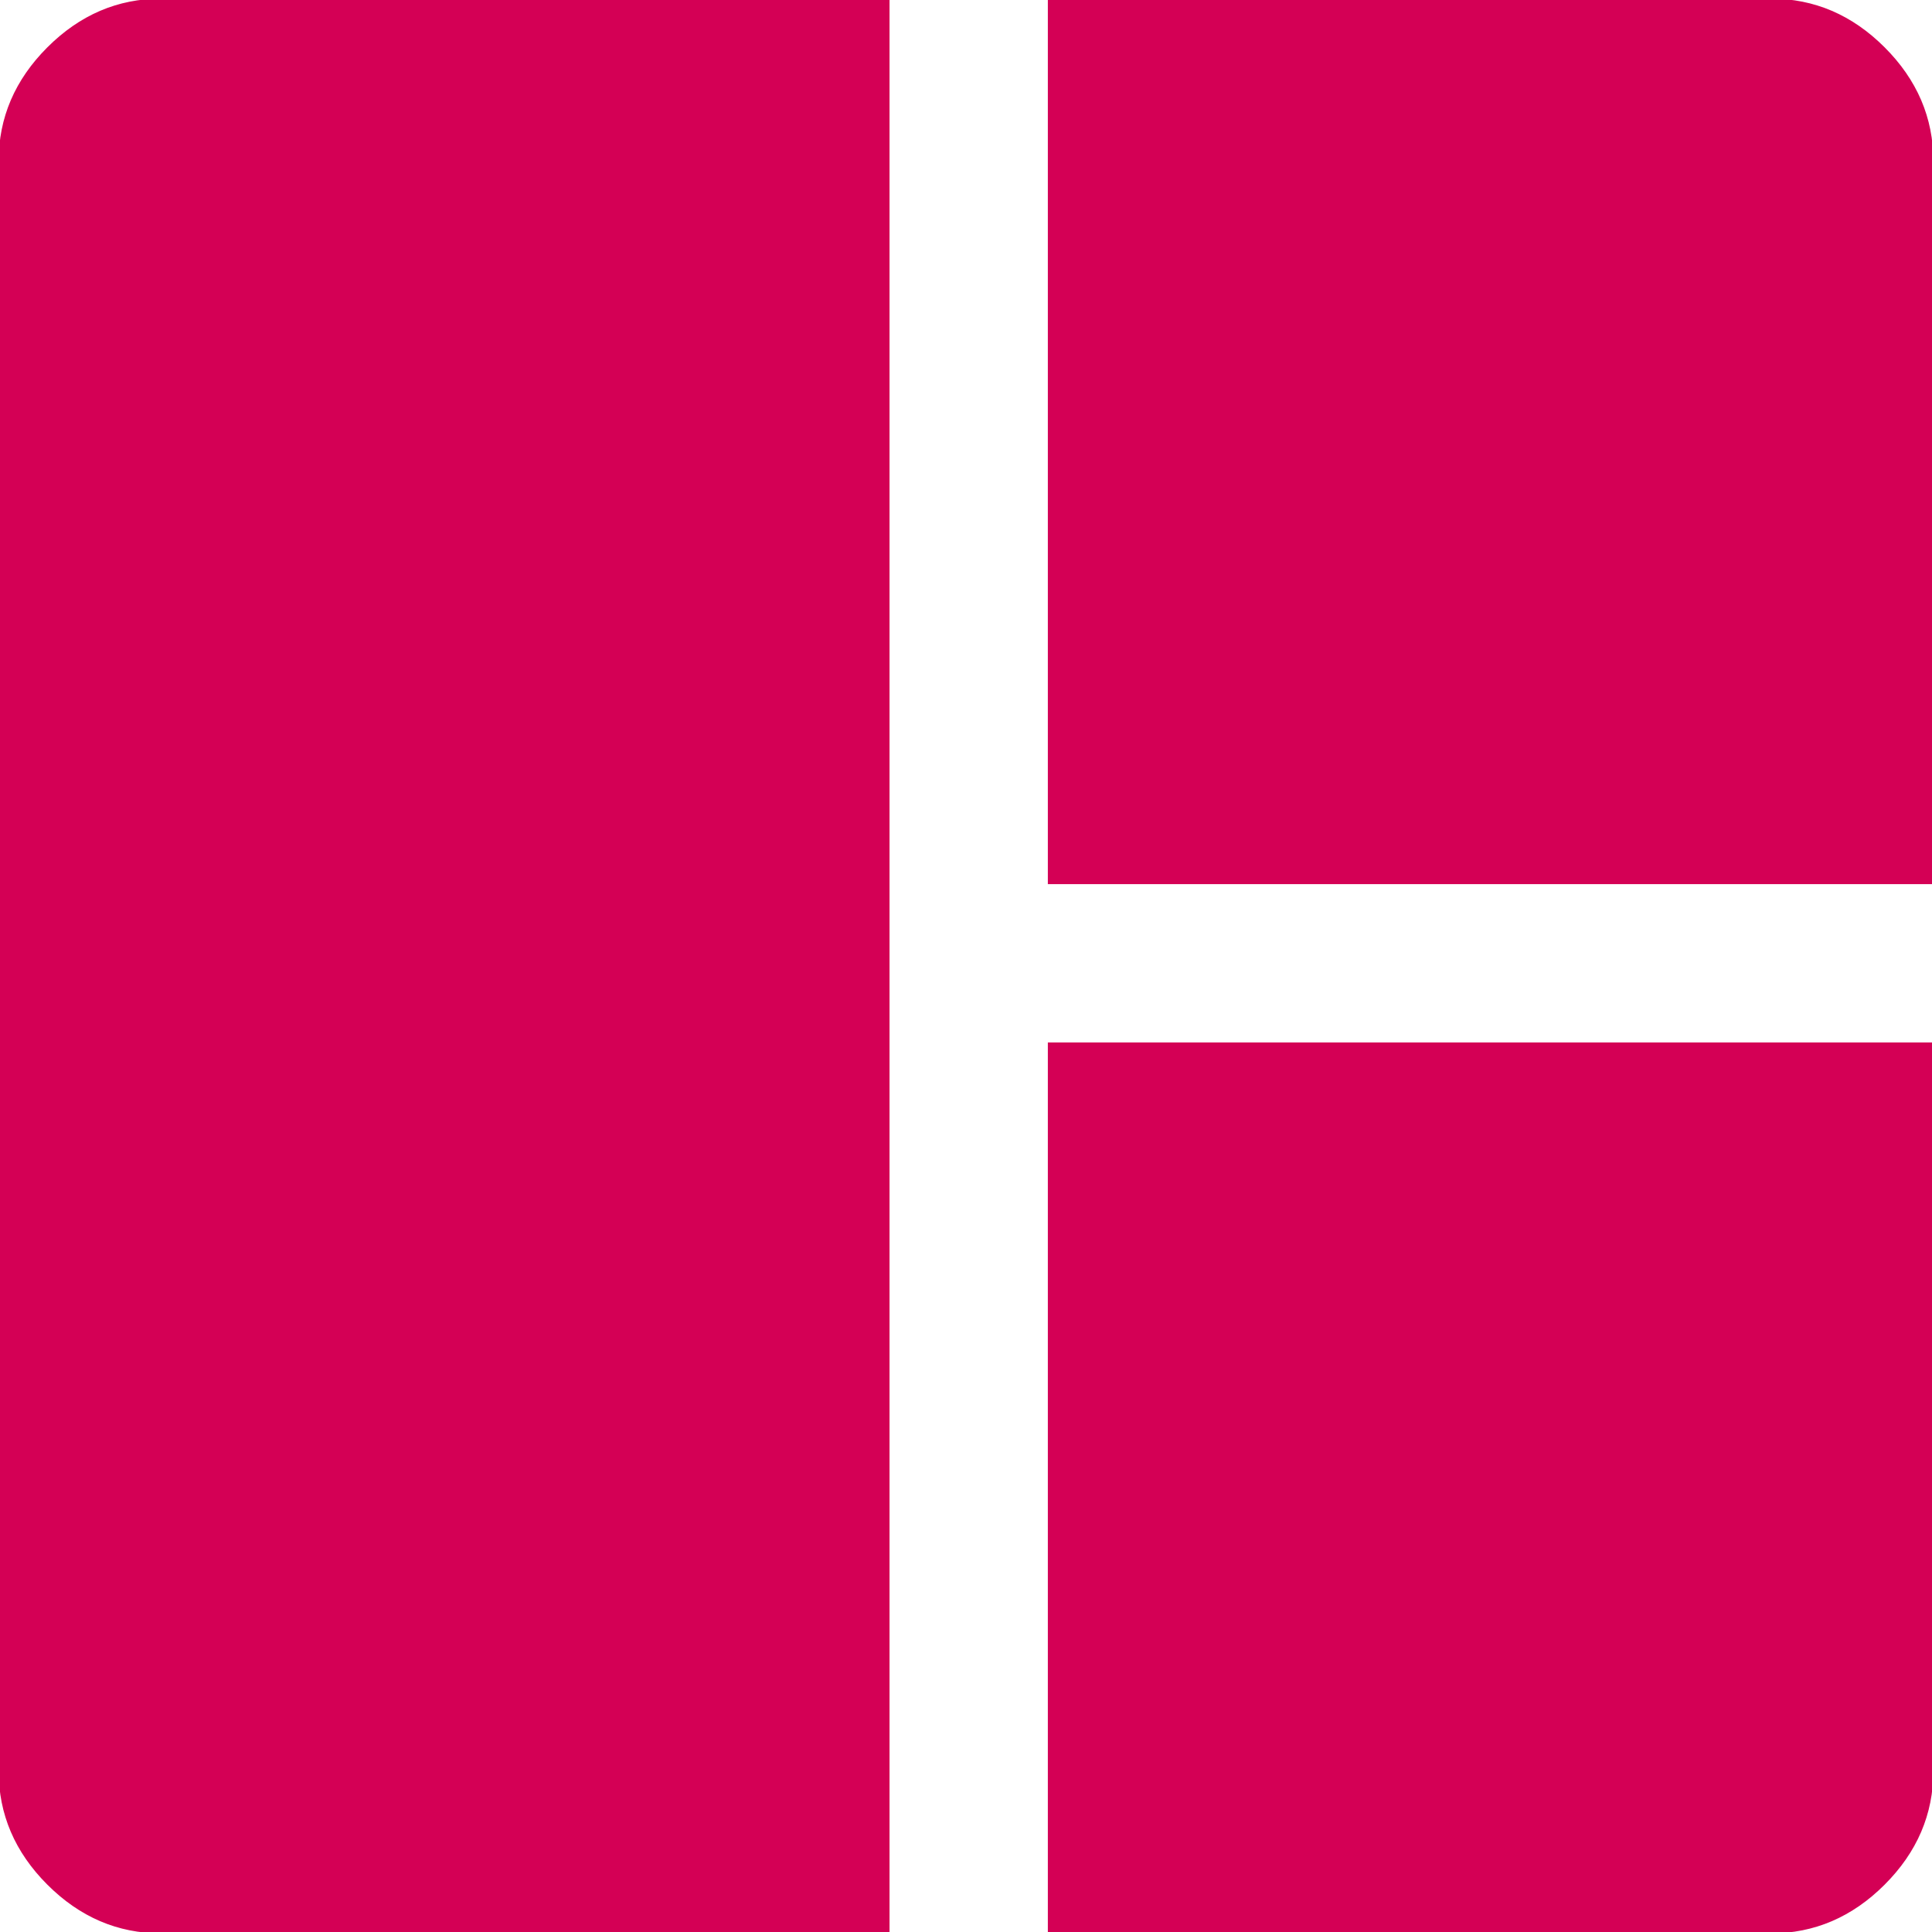
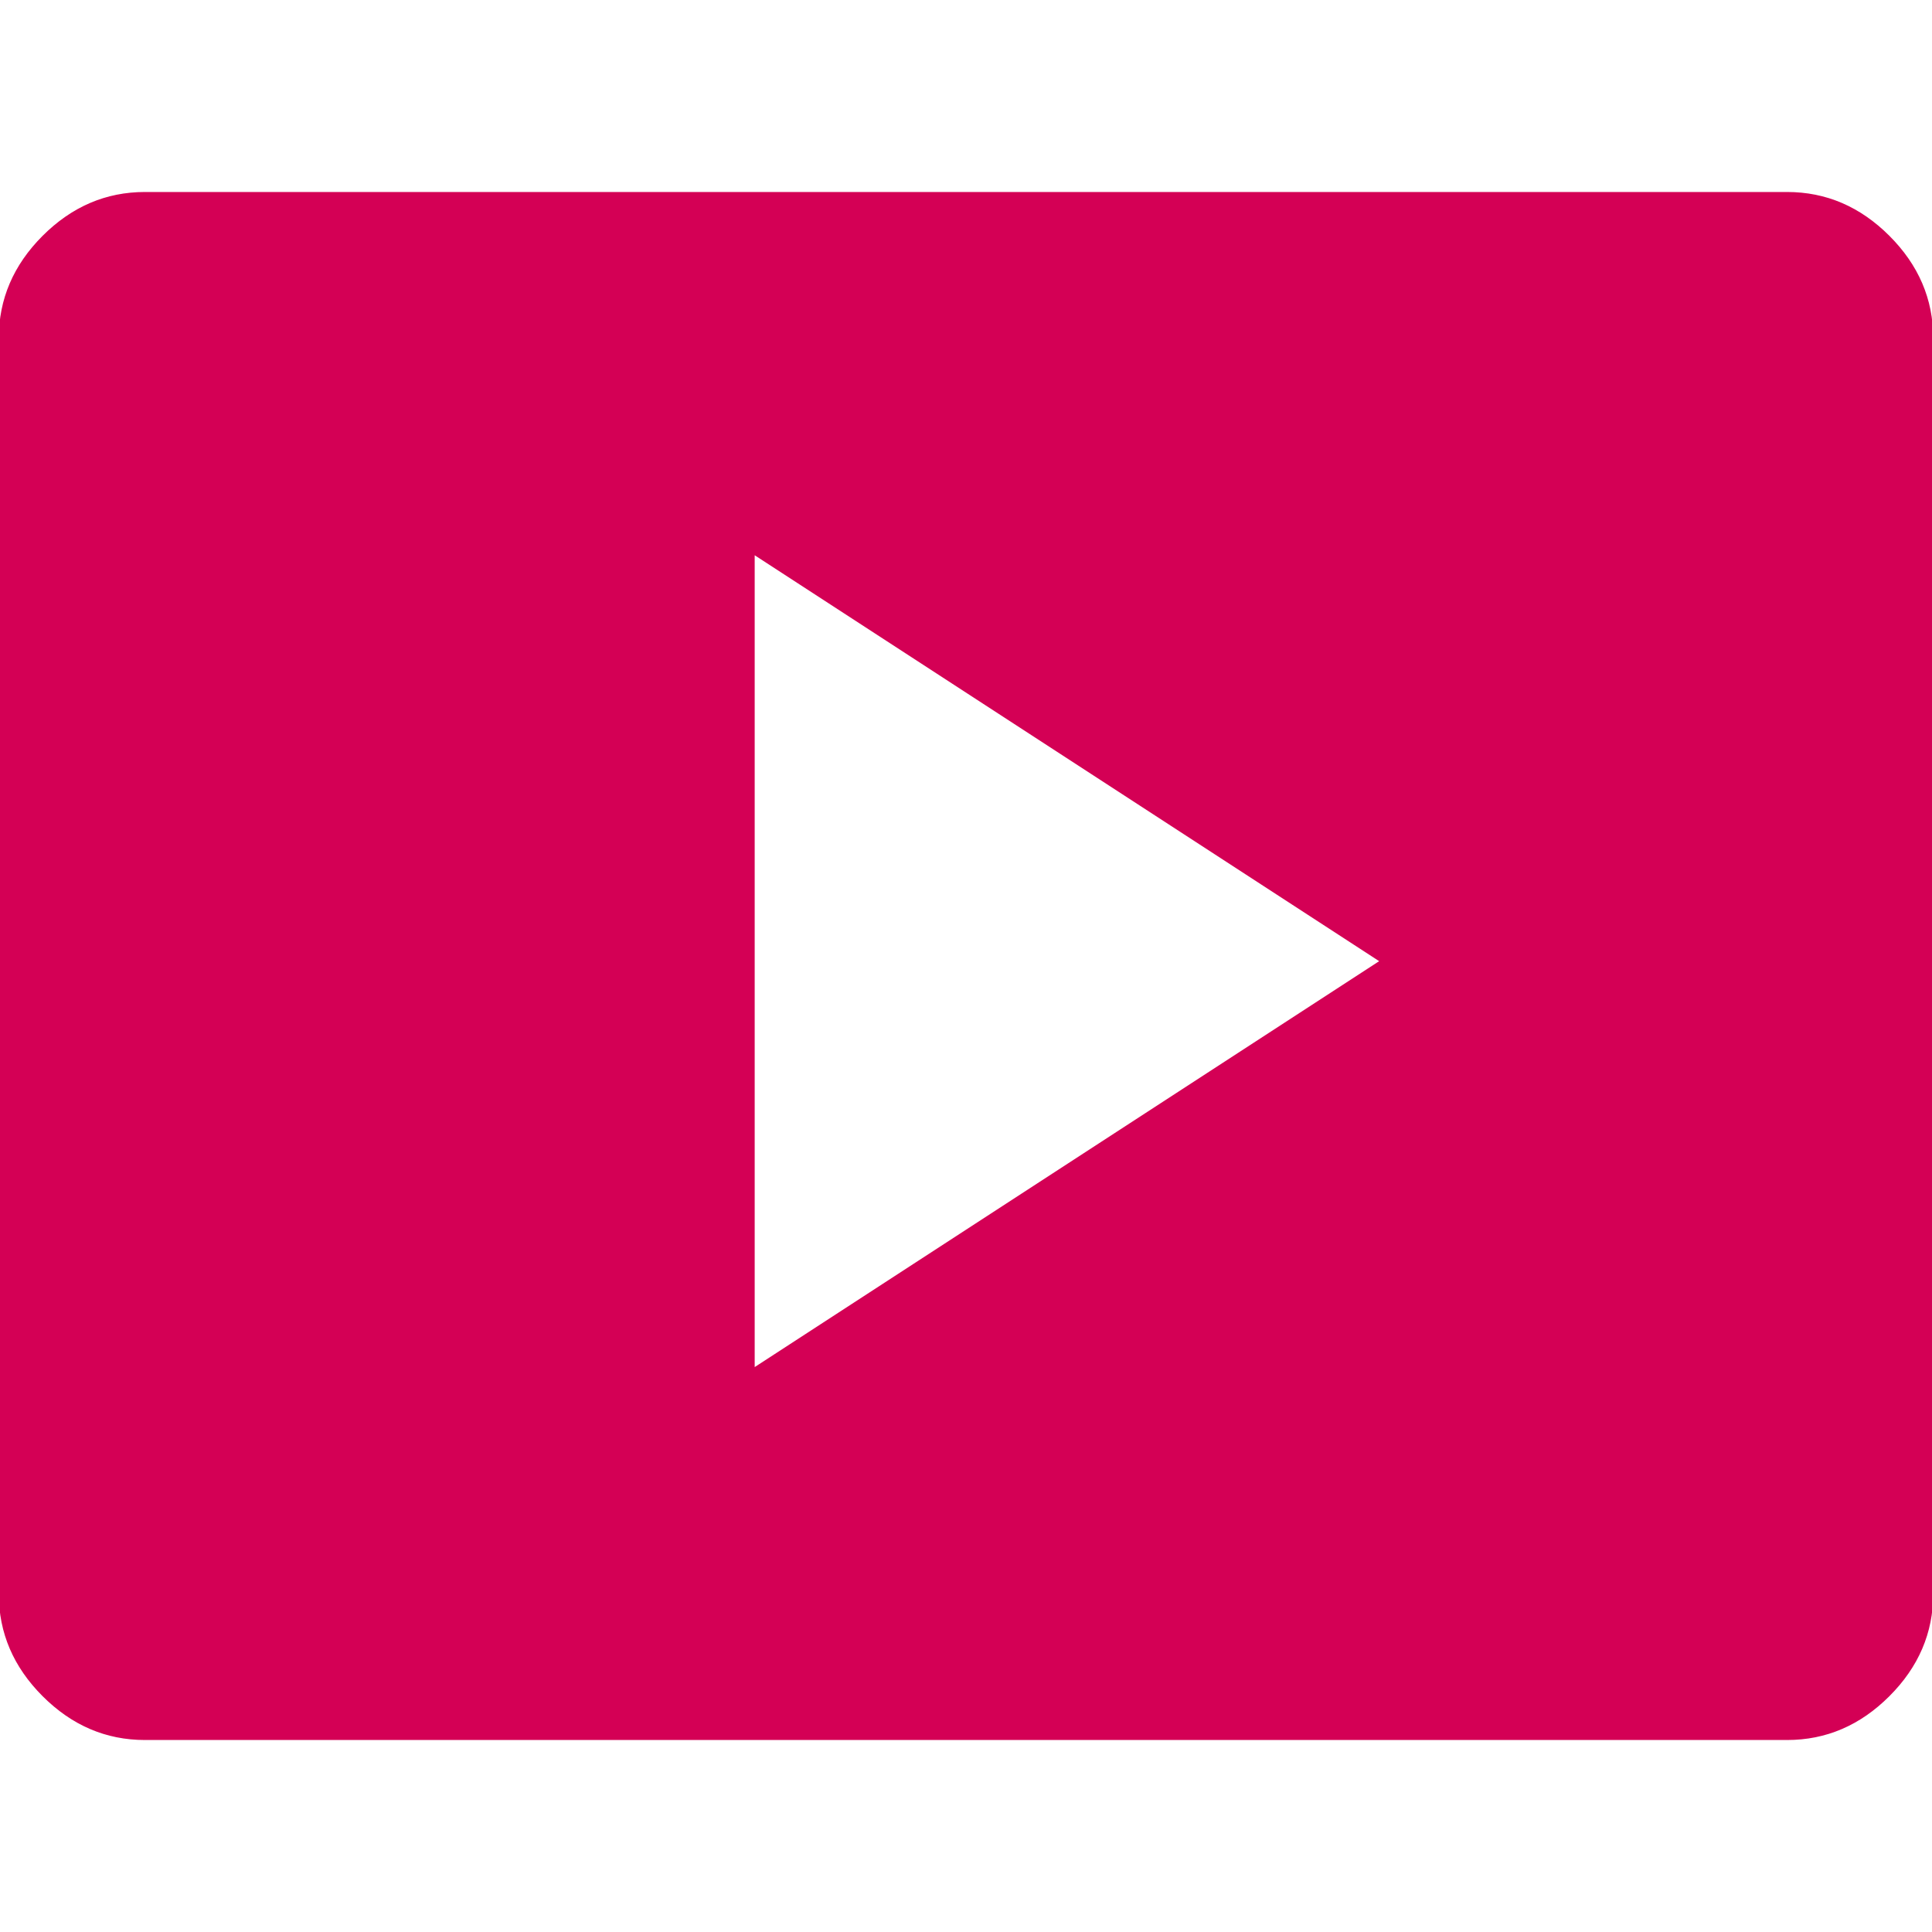
- <svg xmlns="http://www.w3.org/2000/svg" version="1.1" viewBox="6 6 36 36" width="40" height="40" fill="none">
+ <svg xmlns="http://www.w3.org/2000/svg" version="1.1" viewBox="4 4 40 40" width="40" height="40" fill="none">
  <svg height="48px" viewBox="0 -960 960 960" width="48px" fill="#d40055" stroke="#d40055">
-     <path d="M451-120H180q-24 0-42-18t-18-42v-600q0-24 18-42t42-18h271v720Zm60-391v-329h269q24 0 42 18t18 42v269H511Zm0 391v-331h329v271q0 24-18 42t-42 18H511Z" fill="#d40055" stroke="#d40055" />
+     <path d="m392-313 260-169-260-169v338ZM140-160q-24 0-42-18t-18-42v-520q0-24 18-42t42-18h680q24 0 42 18t18 42v520q0 24-18 42t-42 18H140Z" fill="#d40055" stroke="#d40055" />
  </svg>
</svg>
